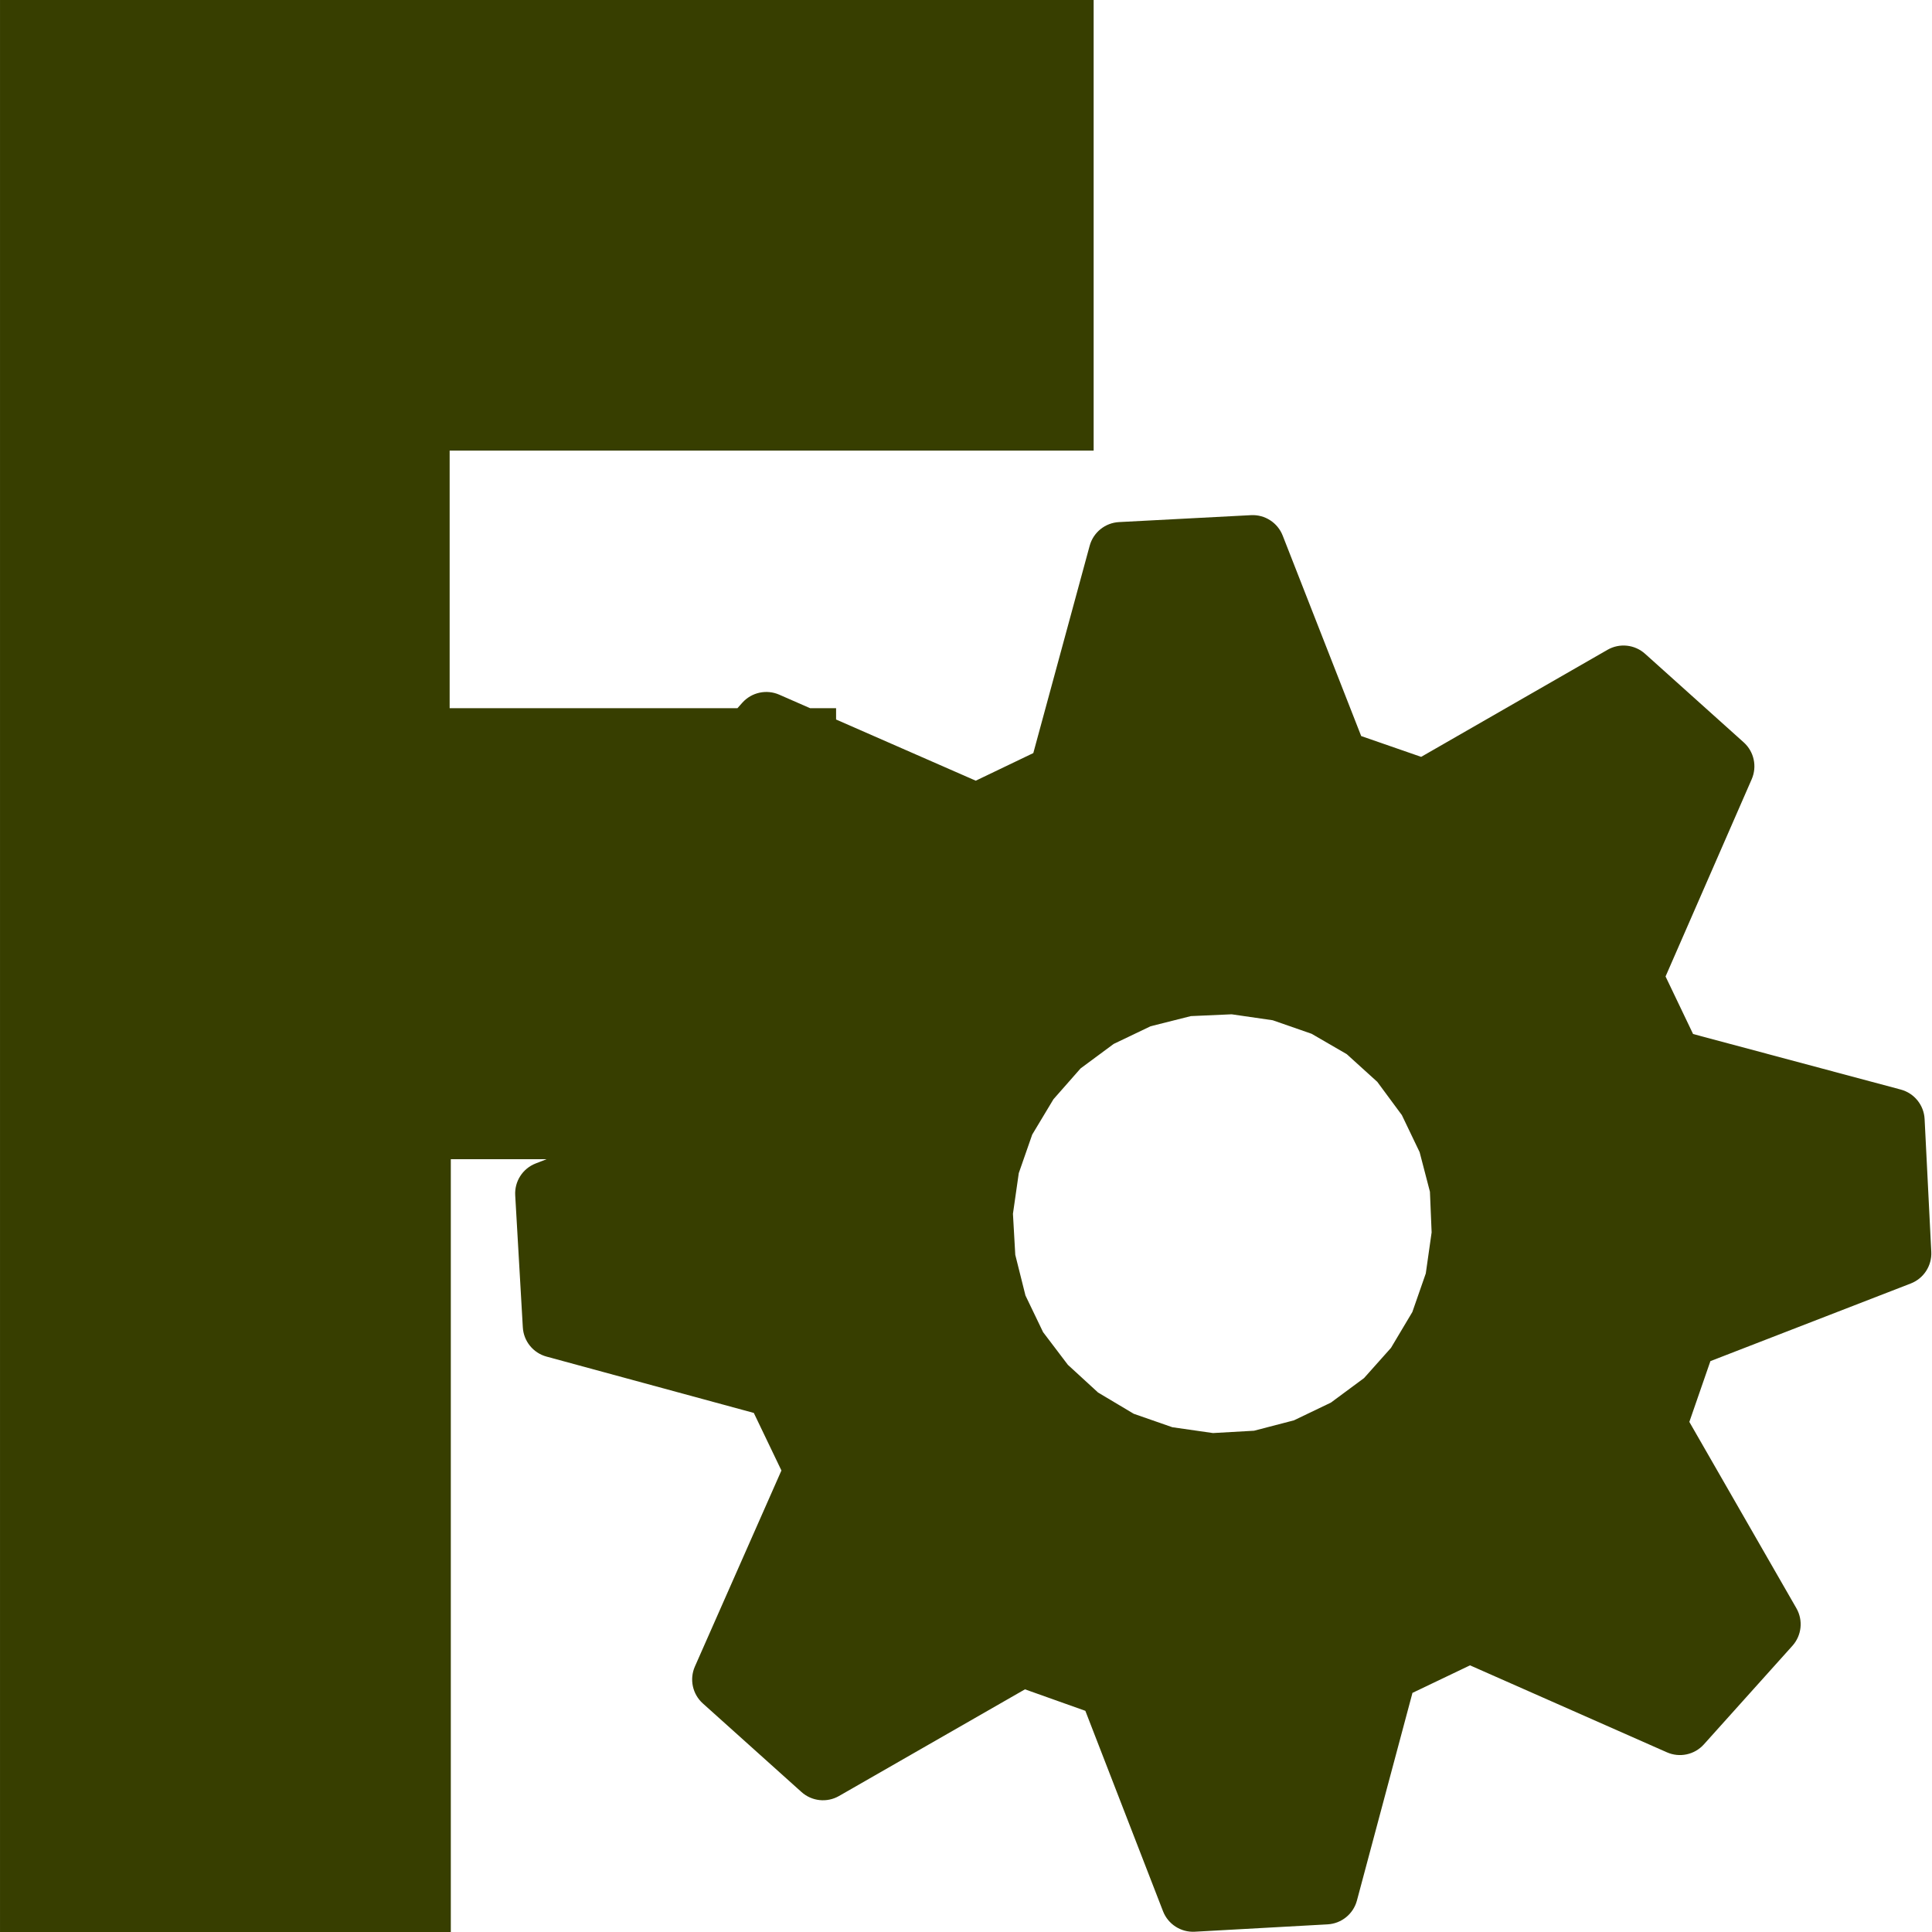
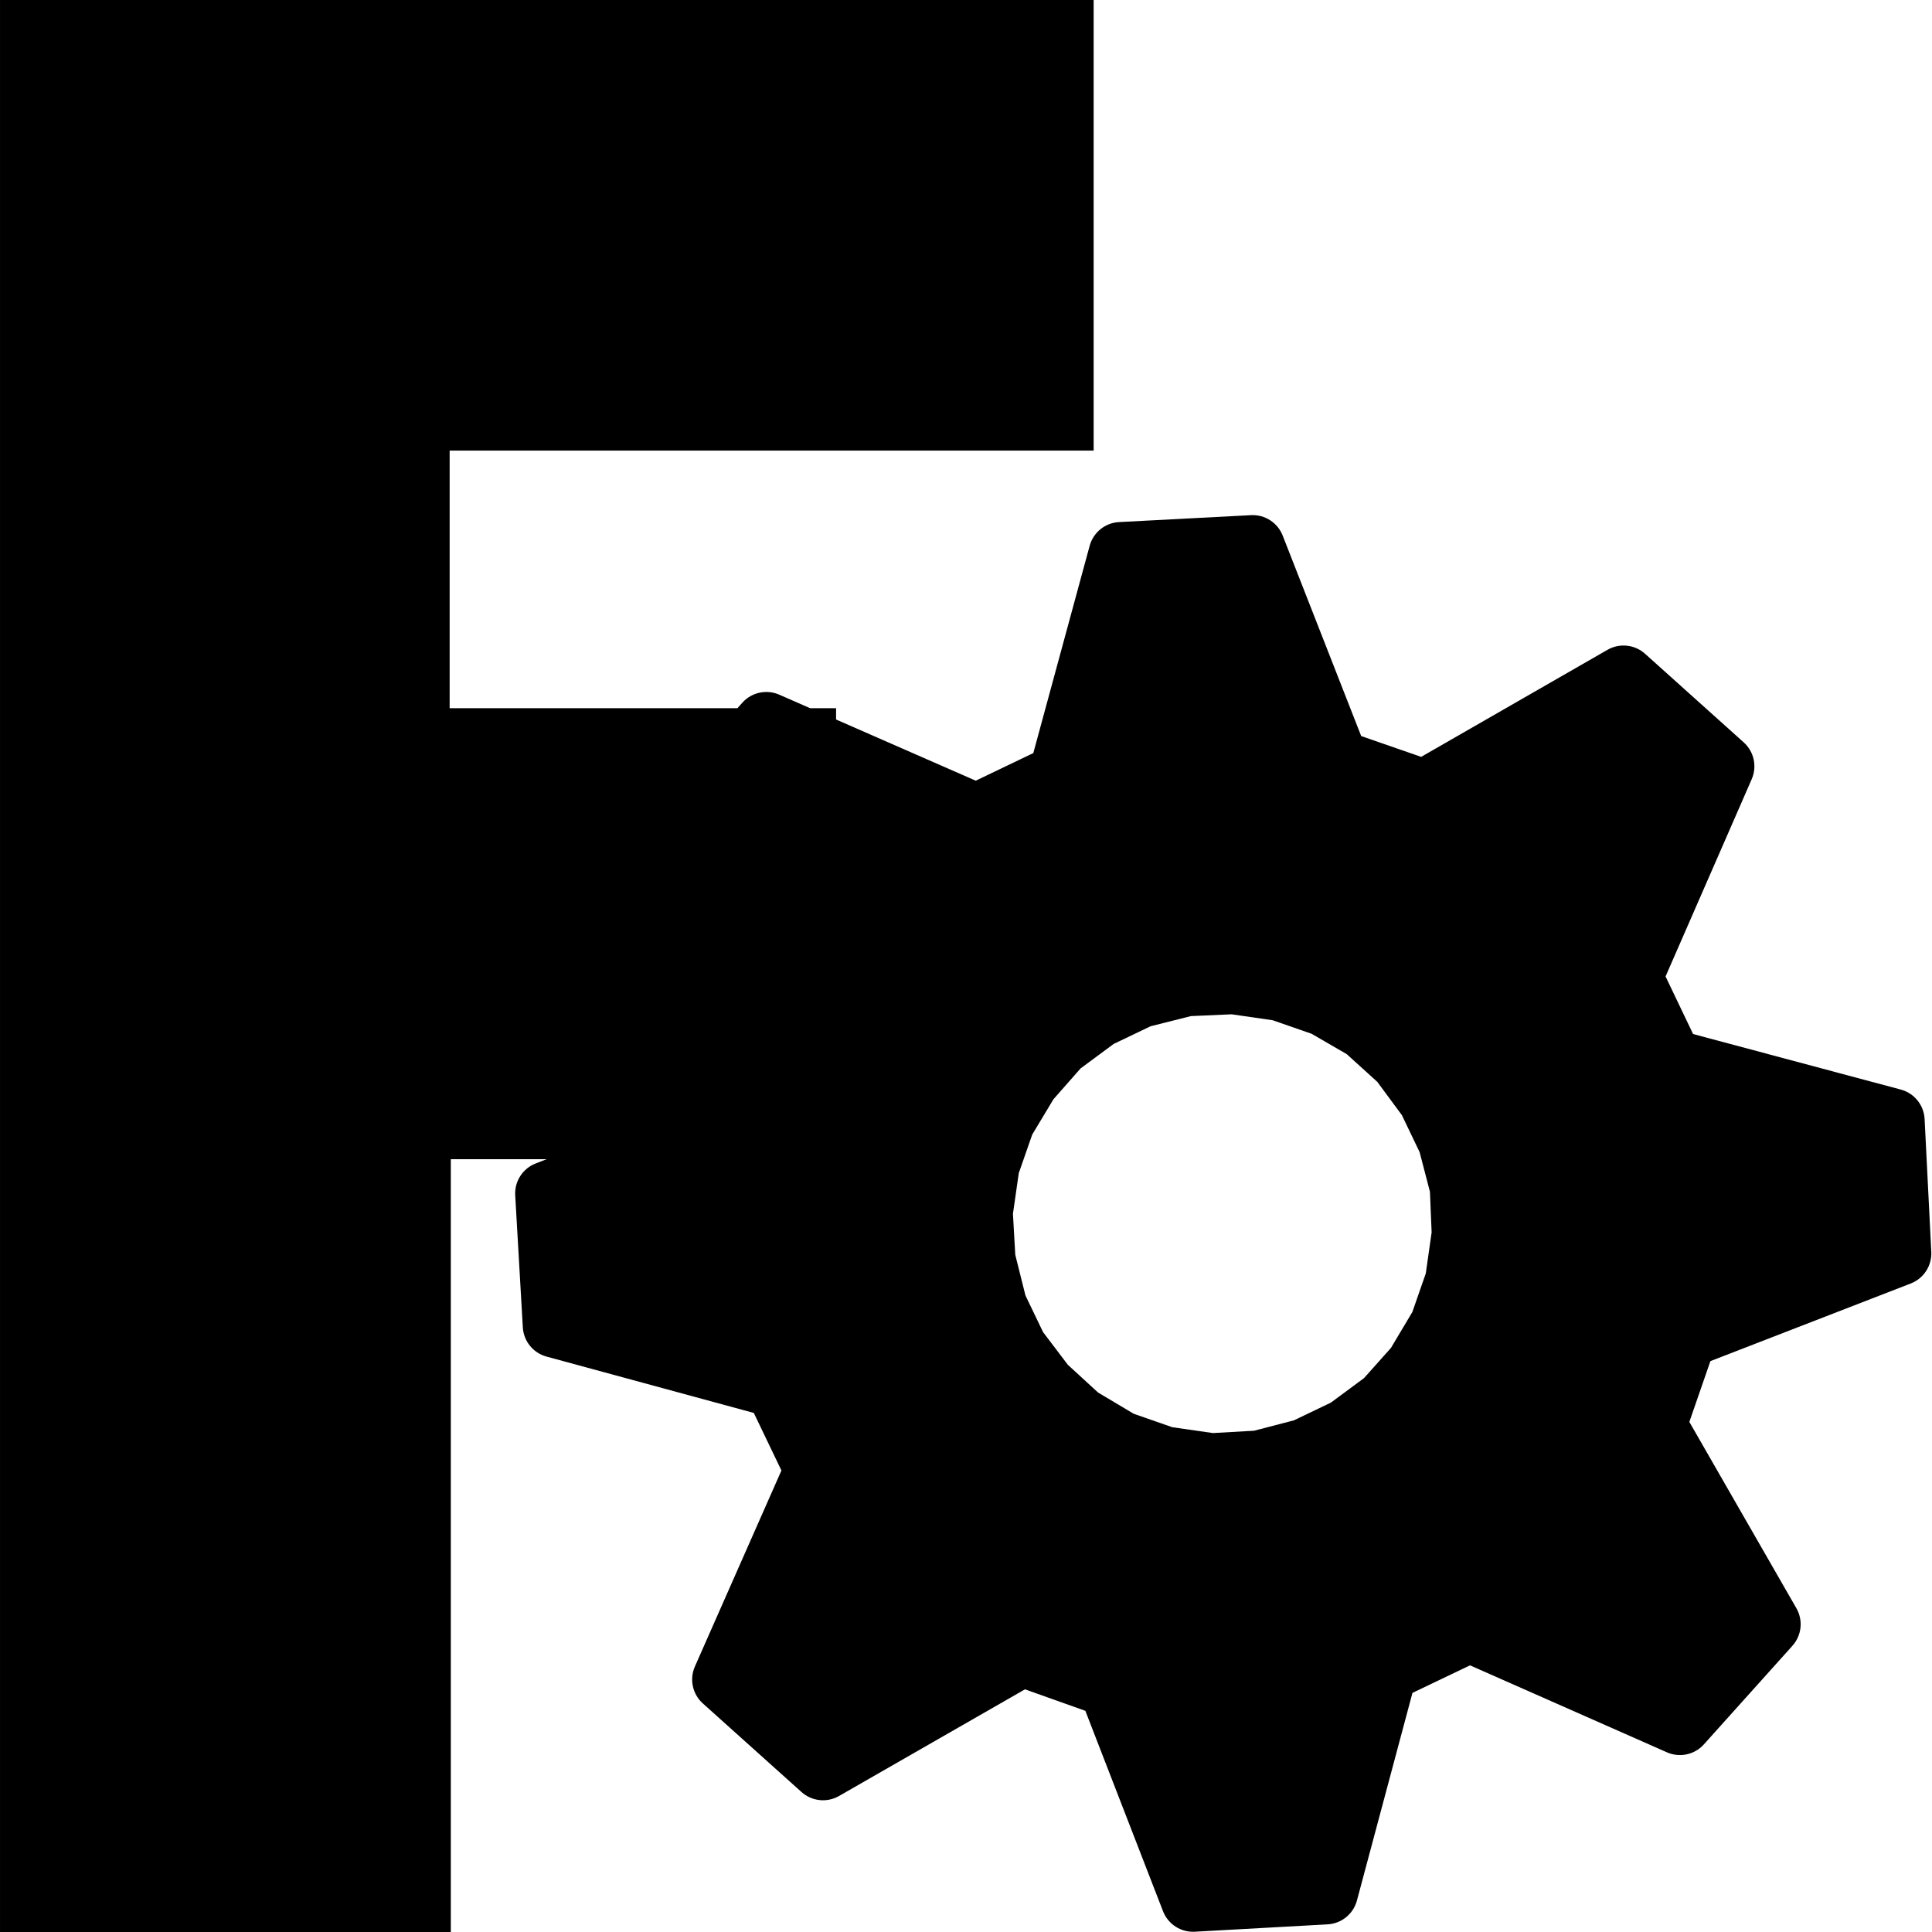
<svg xmlns="http://www.w3.org/2000/svg" version="1.1" viewBox="0 0 48 48">
-   <path d="m3.01e-4 0v0.8 47.2h11.2v-19.2h2.38l-0.272 0.106a0.8 0.8 0 0 0-0.508 0.791l0.189 3.28a0.8 0.8 0 0 0 0.589 0.727l5.15 1.4 0.686 1.43-2.15 4.87a0.8 0.8 0 0 0 0.197 0.917l2.45 2.2a0.8 0.8 0 0 0 0.934 0.1l4.62-2.65 1.5 0.534 1.93 4.98a0.8 0.8 0 0 0 0.789 0.508l3.3-0.183a0.8 0.8 0 0 0 0.728-0.591l1.38-5.16 1.43-0.684 4.89 2.16a0.8 0.8 0 0 0 0.919-0.195l2.2-2.45a0.8 0.8 0 0 0 0.1-0.933l-2.66-4.63 0.523-1.51 4.98-1.93a0.8 0.8 0 0 0 0.508-0.784l-0.166-3.3a0.8 0.8 0 0 0-0.592-0.733l-5.16-1.38-0.684-1.43 2.14-4.9a0.8 0.8 0 0 0-0.198-0.916l-2.45-2.2a0.8 0.8 0 0 0-0.934-0.1l-4.63 2.66-1.49-0.517-1.95-4.98a0.8 0.8 0 0 0-0.786-0.508l-3.28 0.172a0.8 0.8 0 0 0-0.73 0.589l-1.4 5.15-1.43 0.686-3.47-1.52v-0.281h-0.645l-0.767-0.336a0.8 0.8 0 0 0-0.916 0.198l-0.123 0.138h-7.15v-6.4h16v-11.2zm30.6 25.2 1.02 0.148 0.966 0.336 0.873 0.506 0.759 0.688 0.611 0.827 0.441 0.92 0.256 0.983 0.042 1.01-0.145 1.02-0.334 0.959-0.531 0.891-0.669 0.75-0.823 0.609-0.919 0.441-0.991 0.258-1.02 0.058-1.01-0.145-0.959-0.334-0.886-0.528-0.75-0.688-0.616-0.812-0.438-0.911-0.253-1.01-0.058-1.02 0.145-1.01 0.334-0.958 0.527-0.877 0.675-0.767 0.822-0.608 0.917-0.439 1-0.252z" fill="#373e00" fill-rule="evenodd" />
+   <path d="m3.01e-4 0v48h11.2v-19.2h2.38l-0.272 0.106a0.8 0.8 0 0 0-0.508 0.791l0.189 3.28a0.8 0.8 0 0 0 0.589 0.727l5.15 1.4 0.686 1.43-2.15 4.87a0.8 0.8 0 0 0 0.197 0.917l2.45 2.2a0.8 0.8 0 0 0 0.934 0.1l4.62-2.65 1.5 0.534 1.93 4.98a0.8 0.8 0 0 0 0.789 0.508l3.3-0.183a0.8 0.8 0 0 0 0.728-0.591l1.38-5.16 1.43-0.684 4.89 2.16a0.8 0.8 0 0 0 0.919-0.195l2.2-2.45a0.8 0.8 0 0 0 0.1-0.933l-2.66-4.63 0.523-1.51 4.98-1.93a0.8 0.8 0 0 0 0.508-0.784l-0.166-3.3a0.8 0.8 0 0 0-0.592-0.733l-5.16-1.38-0.684-1.43 2.14-4.9a0.8 0.8 0 0 0-0.198-0.916l-2.45-2.2a0.8 0.8 0 0 0-0.934-0.1l-4.63 2.66-1.49-0.517-1.95-4.98a0.8 0.8 0 0 0-0.786-0.508l-3.28 0.172a0.8 0.8 0 0 0-0.73 0.589l-1.4 5.15-1.43 0.686-3.47-1.52v-0.281h-0.645l-0.767-0.336a0.8 0.8 0 0 0-0.916 0.198l-0.123 0.138h-7.15v-6.4h16v-11.2zm30.6 25.2 1.02 0.148 0.966 0.336 0.873 0.506 0.759 0.688 0.611 0.827 0.441 0.92 0.256 0.983 0.042 1.01-0.145 1.02-0.334 0.959-0.531 0.891-0.669 0.75-0.823 0.609-0.919 0.441-0.991 0.258-1.02 0.058-1.01-0.145-0.959-0.334-0.886-0.528-0.75-0.688-0.616-0.812-0.438-0.911-0.253-1.01-0.058-1.02 0.145-1.01 0.334-0.958 0.527-0.877 0.675-0.767 0.822-0.608 0.917-0.439 1-0.252z" fill="#000000" fill-rule="evenodd" />
</svg>
